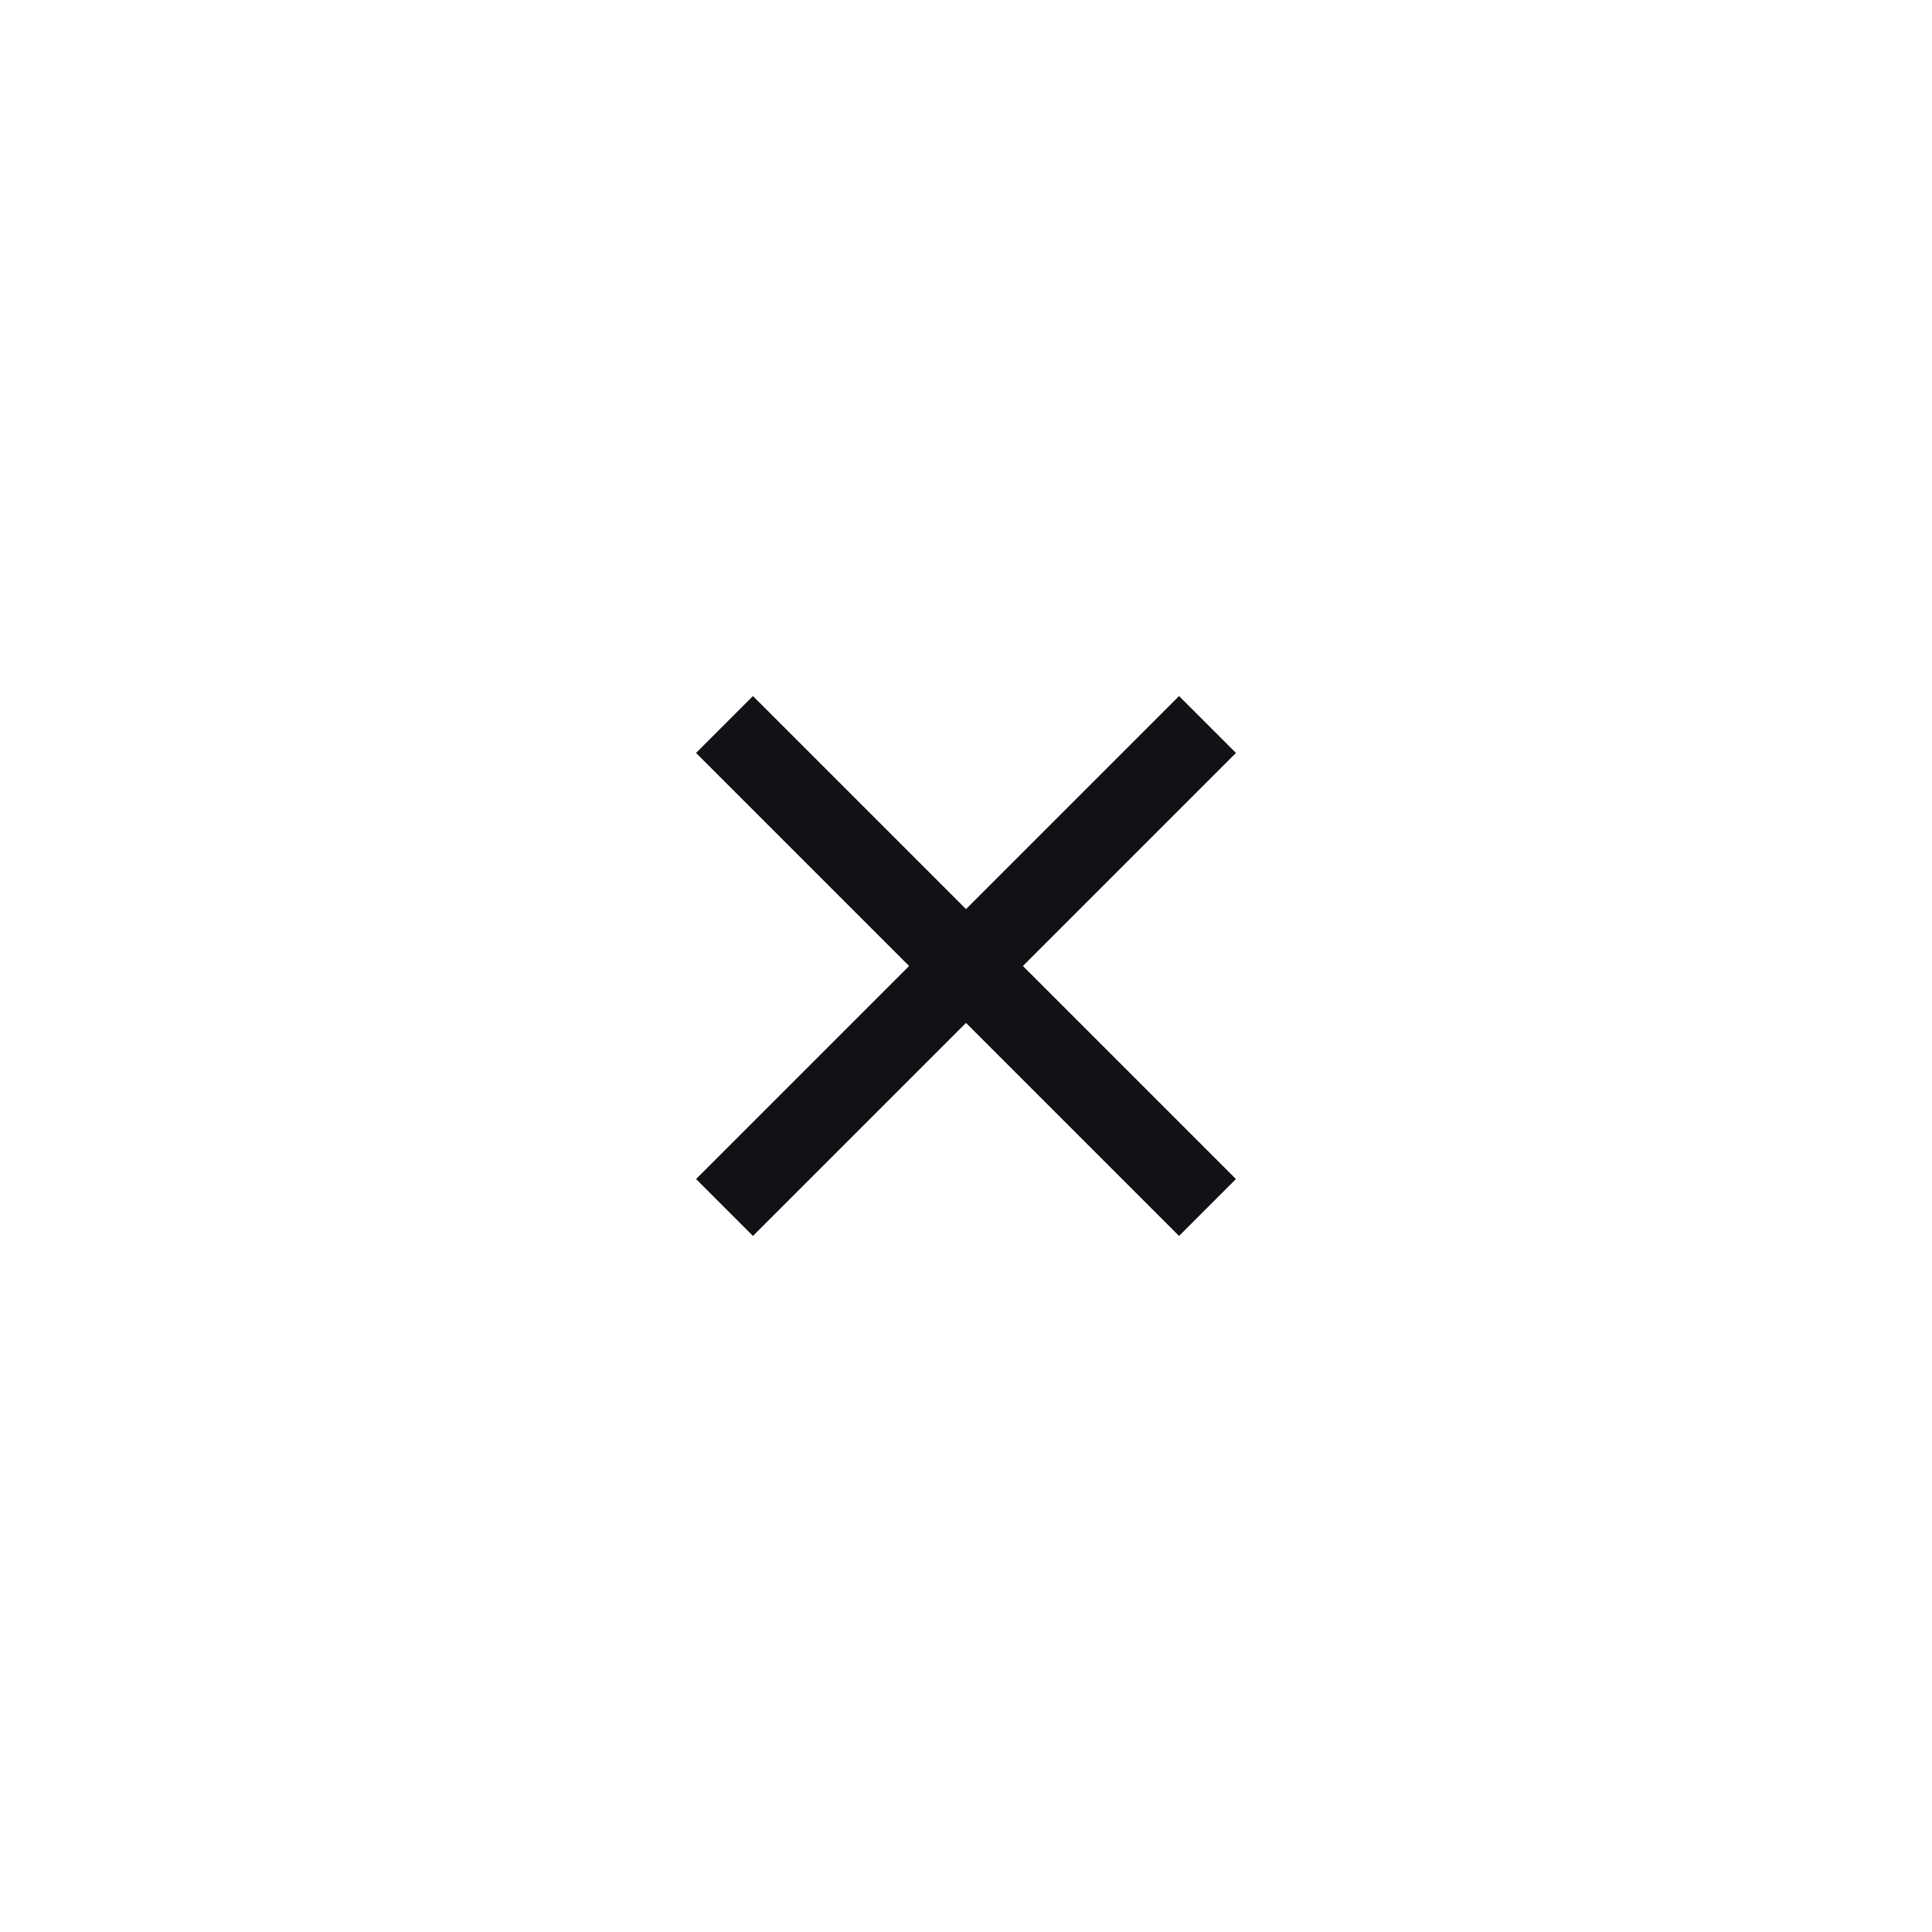
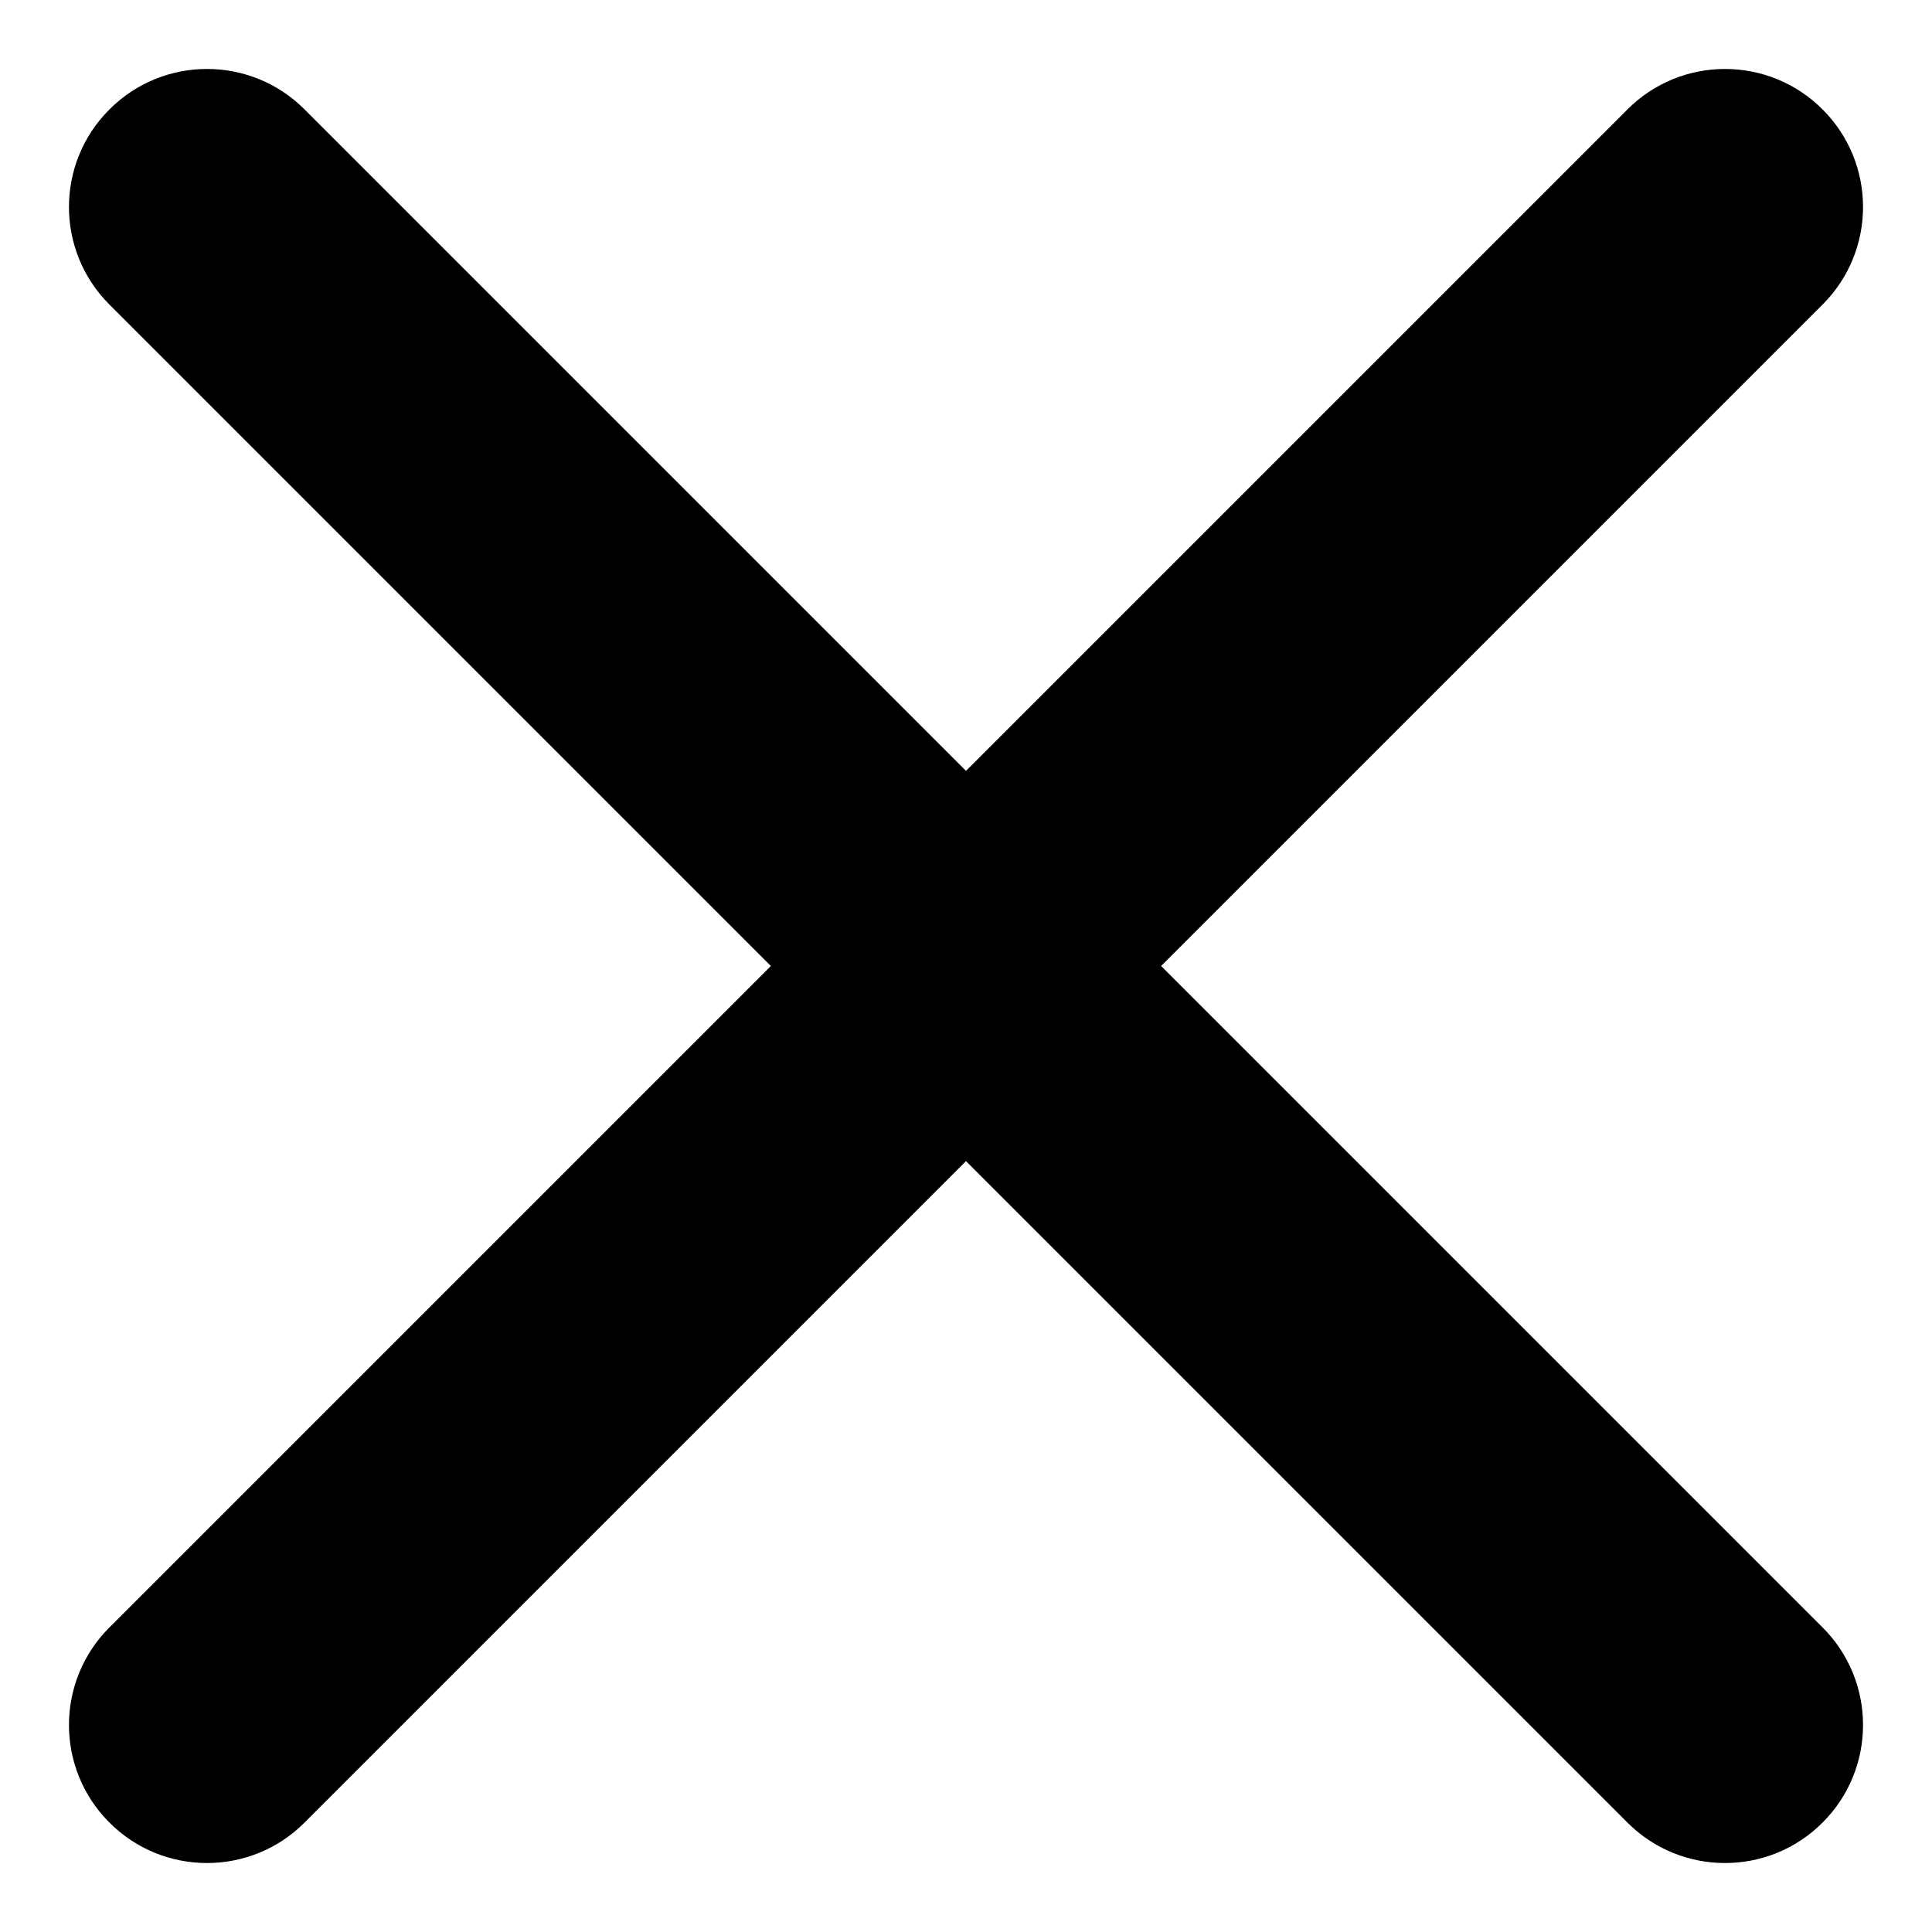
- <svg xmlns="http://www.w3.org/2000/svg" width="24" height="24" viewBox="0 0 24 24" fill="none">
-   <path d="M9 9L15 15" stroke="#141116" stroke-linejoin="round" />
-   <path d="M9 15L15 9" stroke="#141116" stroke-linejoin="round" />
+ <svg xmlns="http://www.w3.org/2000/svg" width="14" height="14" viewBox="0 0 14 14">
+   <path d="M2.207 0.793C1.817 0.402 1.183 0.402 0.793 0.793C0.402 1.183 0.402 1.817 0.793 2.207L5.586 7L0.793 11.793C0.402 12.183 0.402 12.817 0.793 13.207C1.183 13.598 1.817 13.598 2.207 13.207L7 8.414L11.793 13.207C12.183 13.598 12.817 13.598 13.207 13.207C13.598 12.817 13.598 12.183 13.207 11.793L8.414 7L13.207 2.207C13.598 1.817 13.598 1.183 13.207 0.793C12.817 0.402 12.183 0.402 11.793 0.793L7 5.586L2.207 0.793Z" />
</svg>
